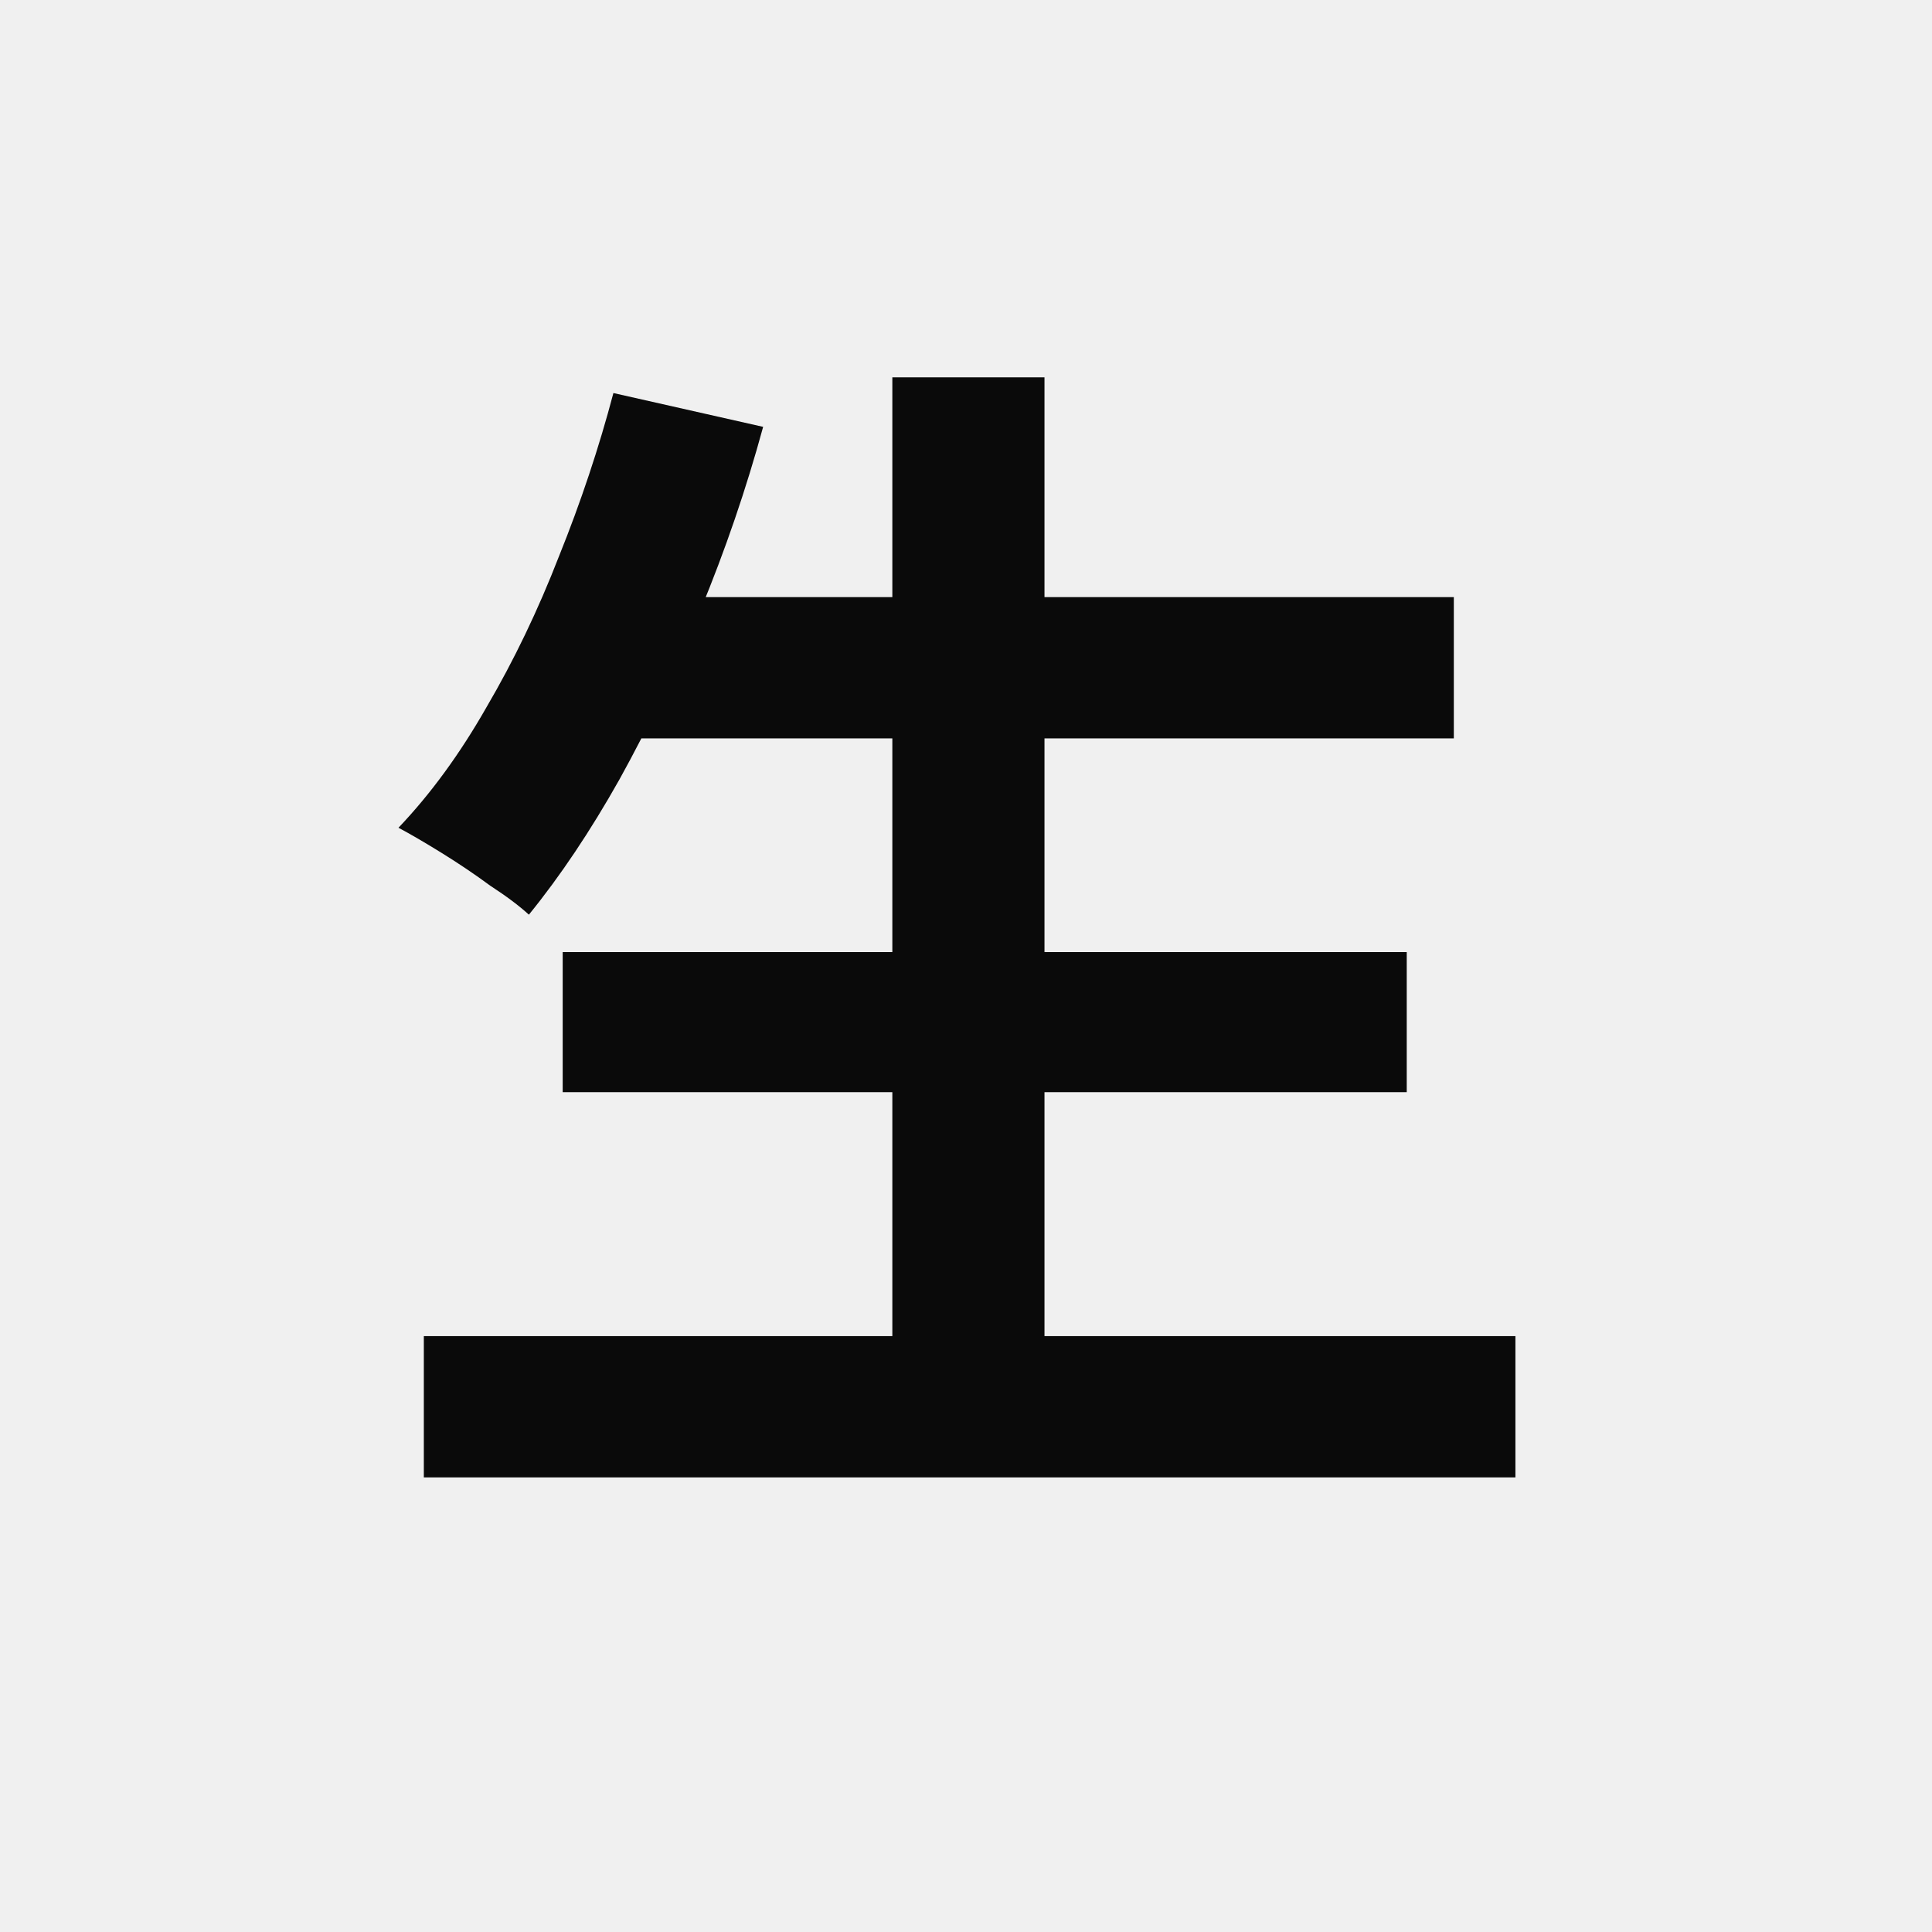
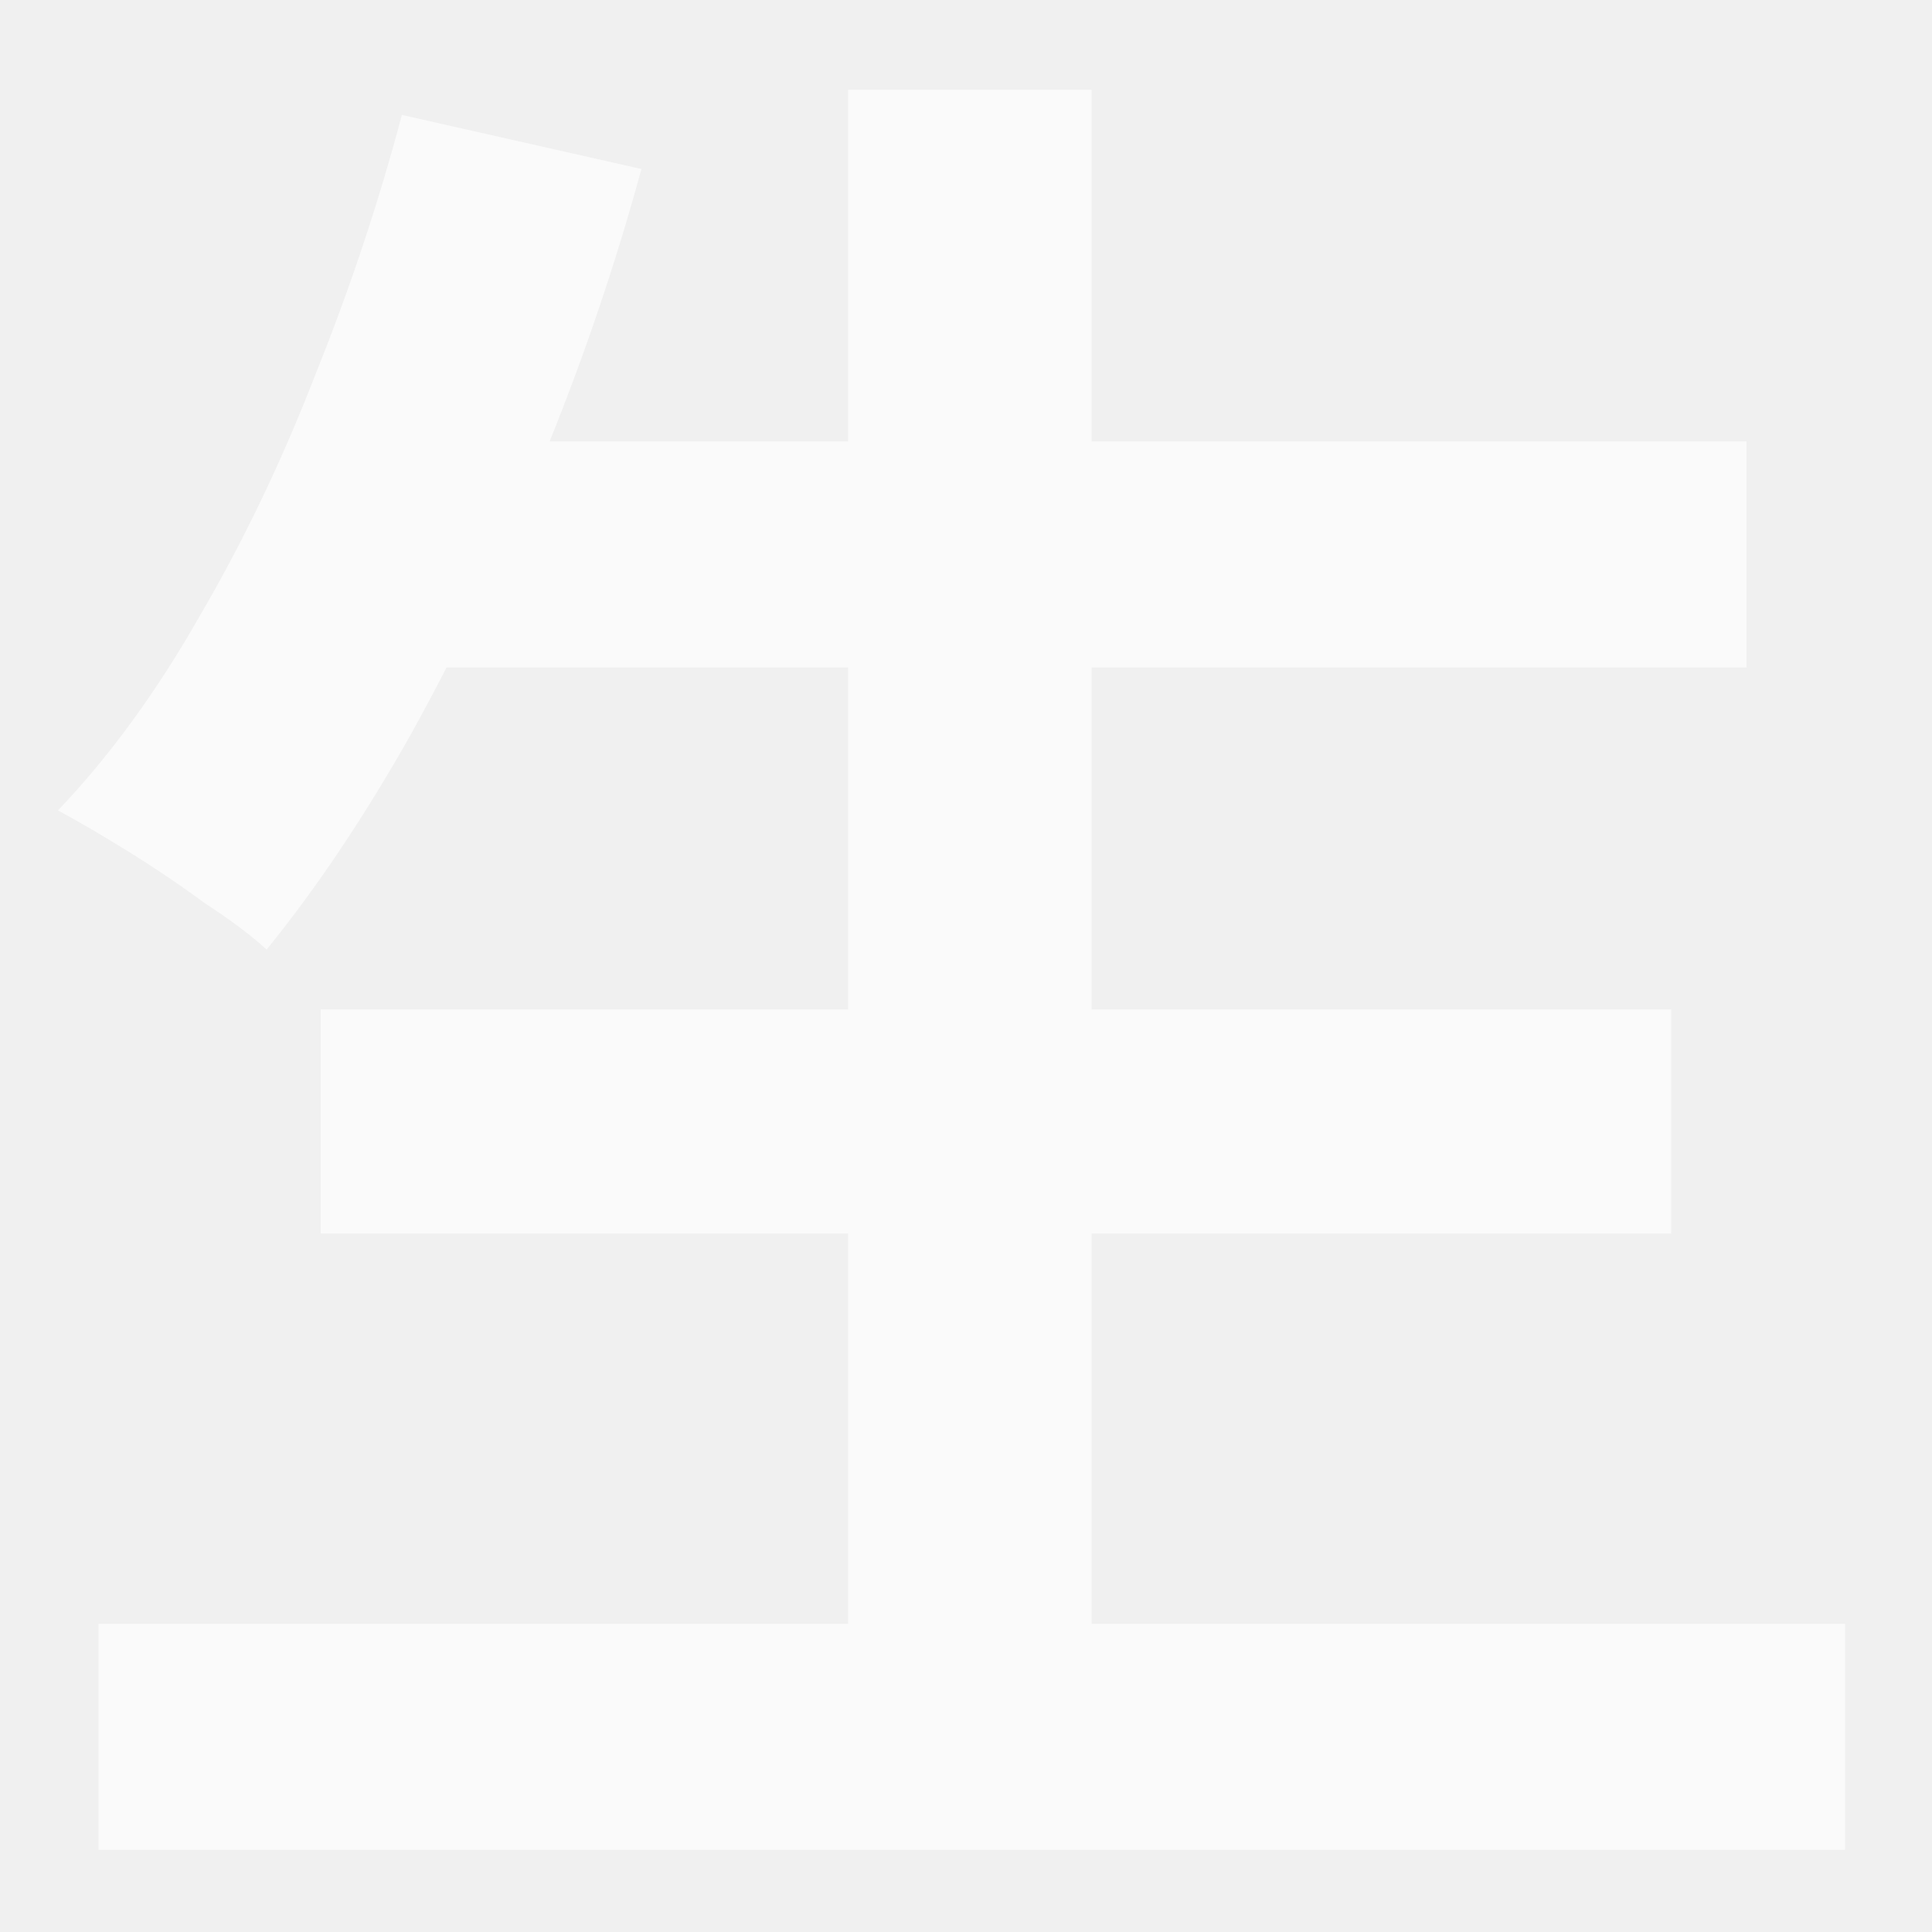
<svg xmlns="http://www.w3.org/2000/svg" width="512" height="512" viewBox="0 0 512 512" fill="none">
-   <style>
-   .i { fill: #0a0a0a; }
-   @media (prefers-color-scheme: dark) { .i { fill: #fafafa; } }
- </style>
-   <path class="i" d="M162.56 158.24H385.28V195.68H162.56V158.24ZM149.12 252.32H372.8V289.44H149.12V252.32ZM112.32 354.08H401.6V391.52H112.32V354.08ZM236.48 100H276.8V372.32H236.48V100ZM162.56 104.16L202.24 113.12C197.76 129.547 192.213 145.76 185.6 161.76C178.987 177.76 171.84 192.693 164.16 206.56C156.48 220.213 148.48 232.16 140.16 242.4C137.6 240.053 134.187 237.493 129.92 234.72C125.867 231.733 121.6 228.853 117.12 226.08C112.64 223.307 108.8 221.067 105.6 219.36C114.133 210.4 121.92 199.733 128.96 187.36C136.213 174.987 142.613 161.653 148.16 147.36C153.92 133.067 158.72 118.667 162.56 104.16Z" />
+   <g clip-path="url(#clip0_30_2)">
+     <path d="M106.496 116.984H462.848V176.888H106.496V116.984ZM84.992 267.512H442.88V326.904H84.992V267.512ZM26.112 430.328H488.96V490.232H26.112V430.328ZM224.768 23.8H289.28V459.512H224.768V23.8ZM106.496 30.456L169.984 44.792C162.816 71.075 153.941 97.016 143.36 122.616C132.779 148.216 121.344 172.109 109.056 194.296C96.768 216.141 83.968 235.256 70.656 251.64C66.56 247.885 61.099 243.789 54.272 239.352C47.787 234.573 40.96 229.965 33.792 225.528C26.624 221.091 20.48 217.507 15.36 214.776C29.013 200.44 41.472 183.373 52.736 163.576C64.341 143.779 74.581 122.445 83.456 99.576C92.672 76.707 100.352 53.667 106.496 30.456Z" fill="#FAFAFA" />
+   </g>
+   <defs>
+     <clipPath id="clip0_30_2">
+       <rect width="512" height="512" fill="white" />
+     </clipPath>
+   </defs>
</svg>
